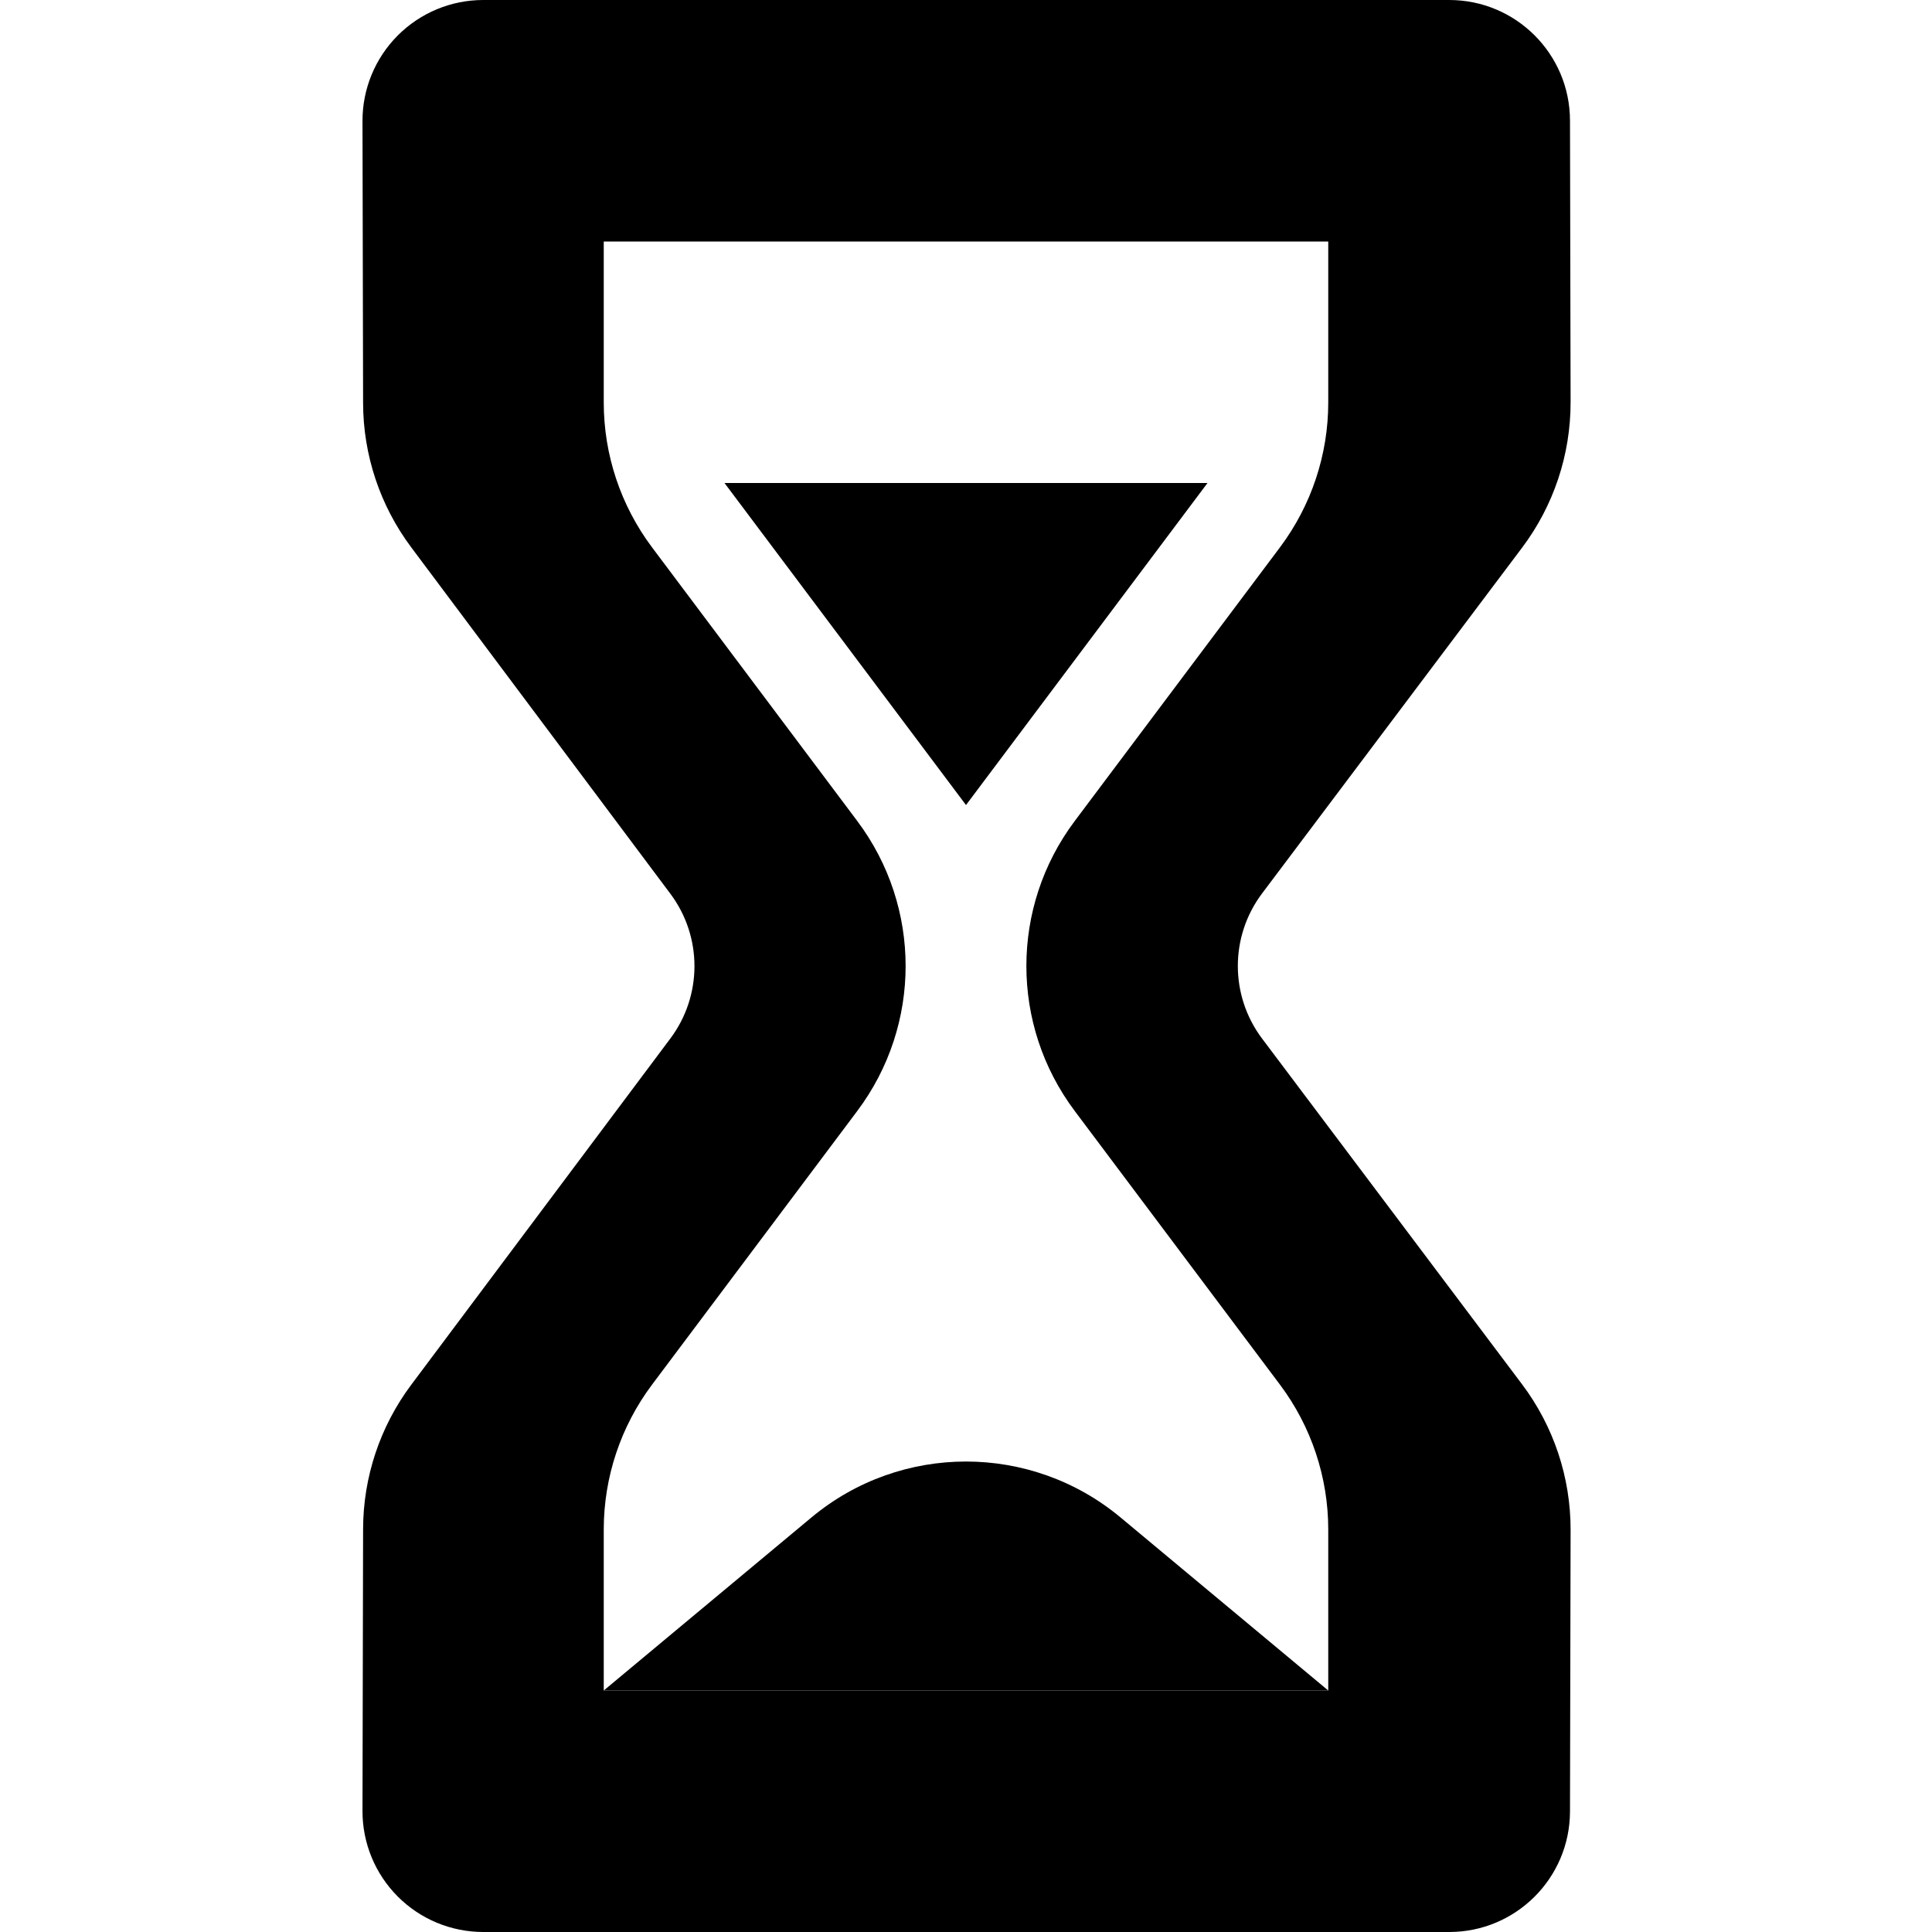
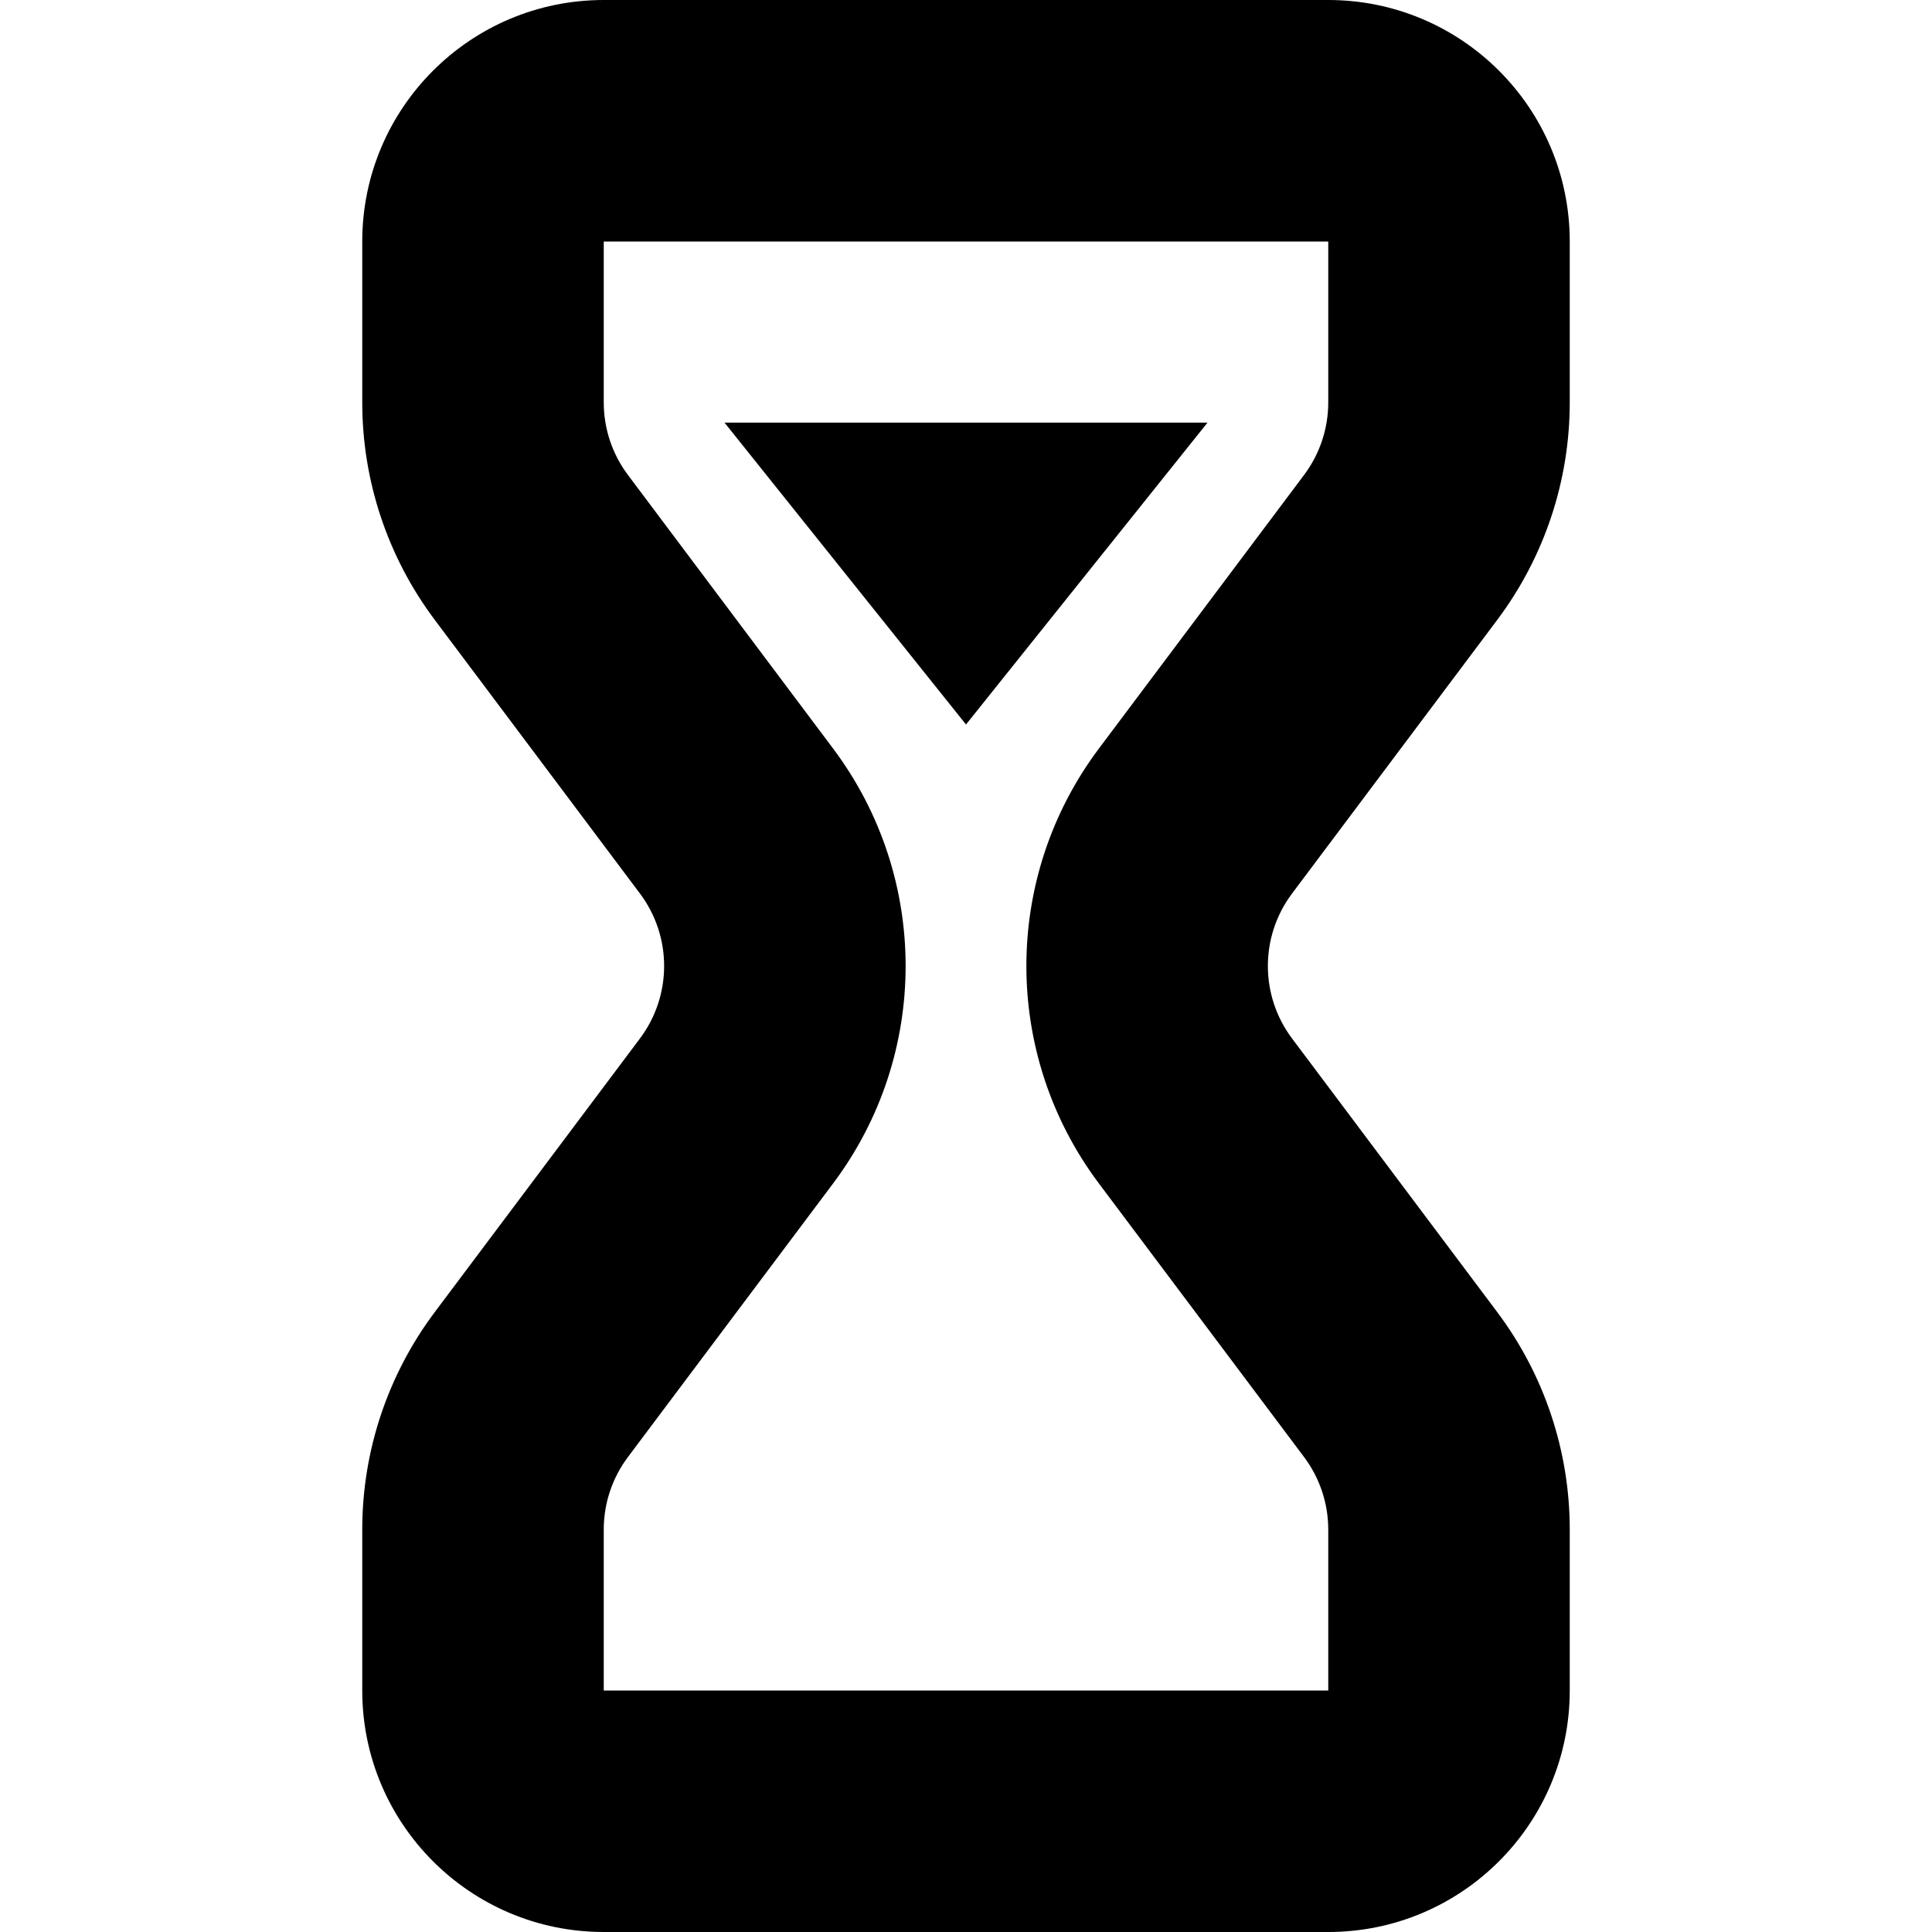
<svg xmlns="http://www.w3.org/2000/svg" width="16" height="16" viewBox="0 0 16 16" fill="currentColor">
-   <path fill-rule="evenodd" clip-rule="evenodd" d="M3.007 3.337l-.005-2.335a1 1 0 0 1 1-1.002h8a1 1 0 0 1 1 .998l.005 2.332a2 2 0 0 1-.402 1.206l-2.153 2.863a1 1 0 0 0 0 1.202l2.153 2.863a2 2 0 0 1 .402 1.207l-.005 2.331a1 1 0 0 1-1 .998h-8a1 1 0 0 1-1-1.002l.005-2.335a2 2 0 0 1 .398-1.194L5.552 8.6a1 1 0 0 0 0-1.198l-2.147-2.87a2 2 0 0 1-.398-1.194zM11 12.667V14H5v-1.333a2 2 0 0 1 .4-1.2L7.1 9.2a2 2 0 0 0 0-2.4L5.4 4.533a2 2 0 0 1-.4-1.2V2h6v1.333a2 2 0 0 1-.4 1.2L8.9 6.8a2 2 0 0 0 0 2.4l1.7 2.267a2 2 0 0 1 .4 1.2z" />
-   <path d="M8 6.667L10 4H6l2 2.667zM6.72 12.567L5 14h6l-1.72-1.433a2 2 0 0 0-2.56 0z" />
+   <path fill-rule="evenodd" clip-rule="evenodd" d="M3 2a2 2 0 0 1 2-2h6a2 2 0 0 1 2 2v1.333a3 3 0 0 1-.6 1.8L10.7 7.4a1 1 0 0 0 0 1.2l1.7 2.267a3 3 0 0 1 .6 1.8V14a2 2 0 0 1-2 2H5a2 2 0 0 1-2-2v-1.333a3 3 0 0 1 .6-1.8L5.3 8.6a1 1 0 0 0 0-1.2L3.6 5.133a3 3 0 0 1-.6-1.8V2zm8 0H5v1.333a1 1 0 0 0 .2.6L6.9 6.2a3 3 0 0 1 0 3.6l-1.7 2.267a1 1 0 0 0-.2.6V14h6v-1.333a1 1 0 0 0-.2-.6L9.1 9.8a3 3 0 0 1 0-3.6l1.7-2.267a1 1 0 0 0 .2-.6V2z" />
+   <path d="M8 6l2-2.5H6L8 6z" />
</svg>
